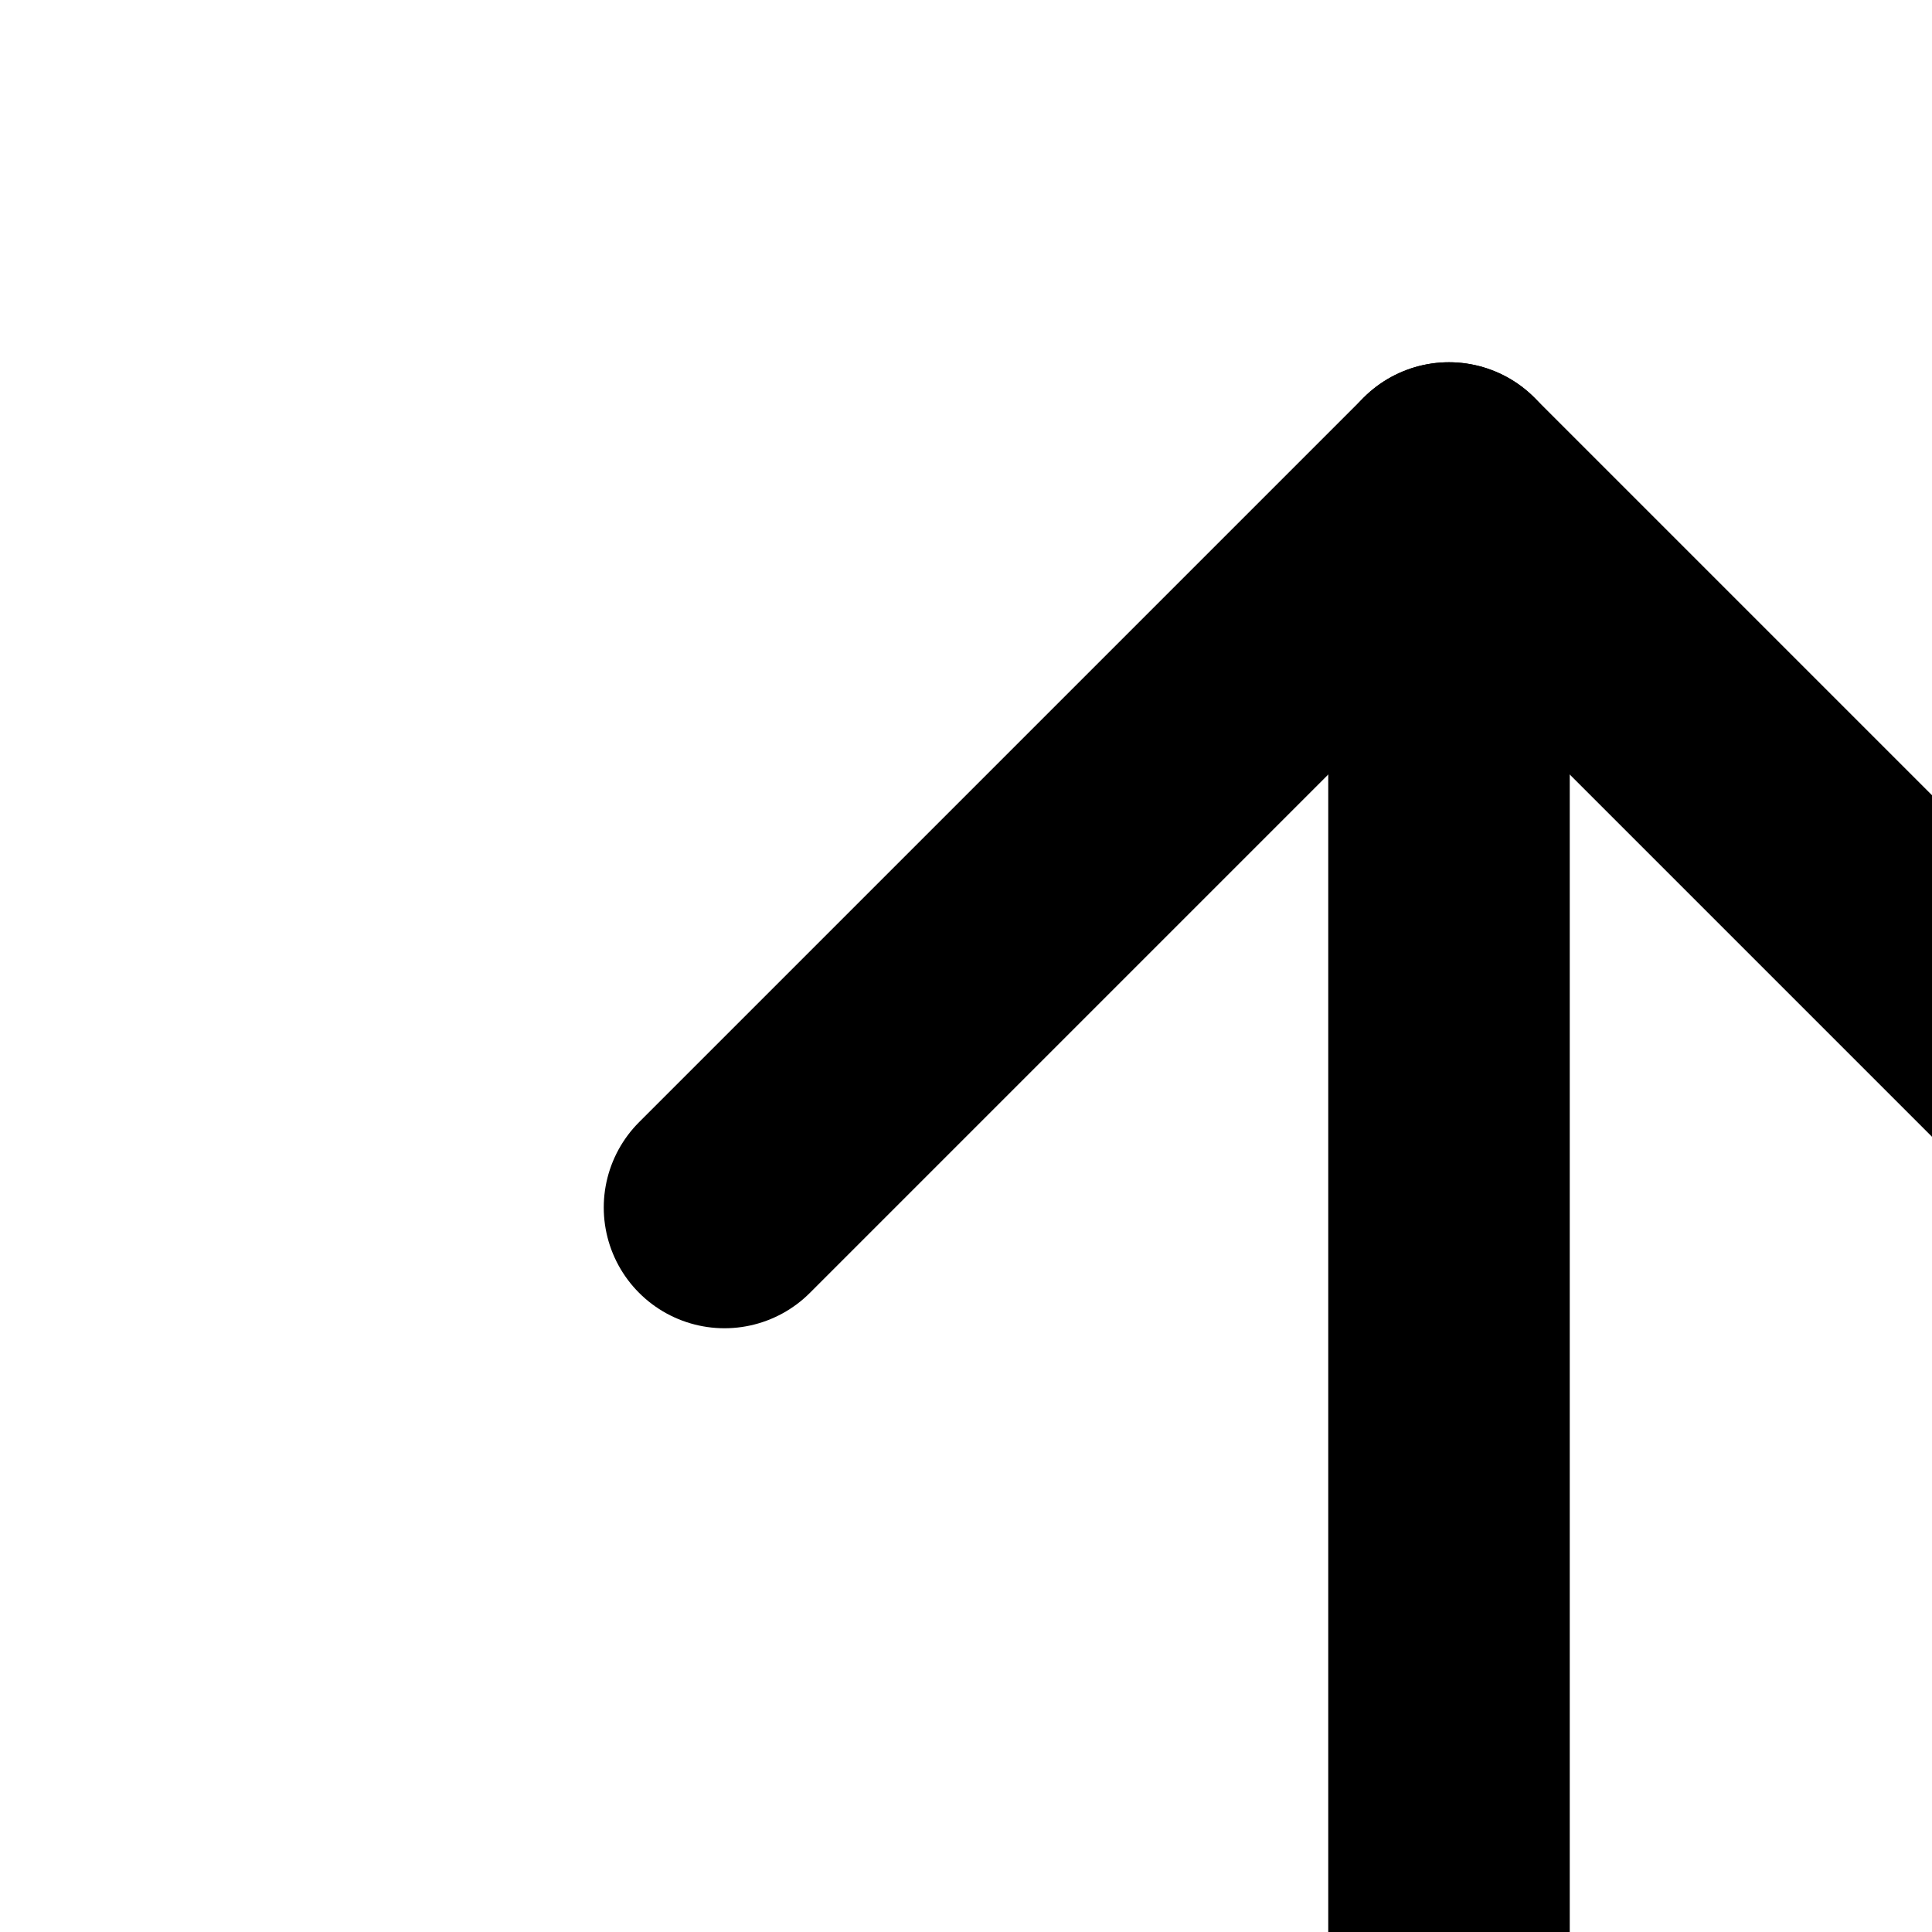
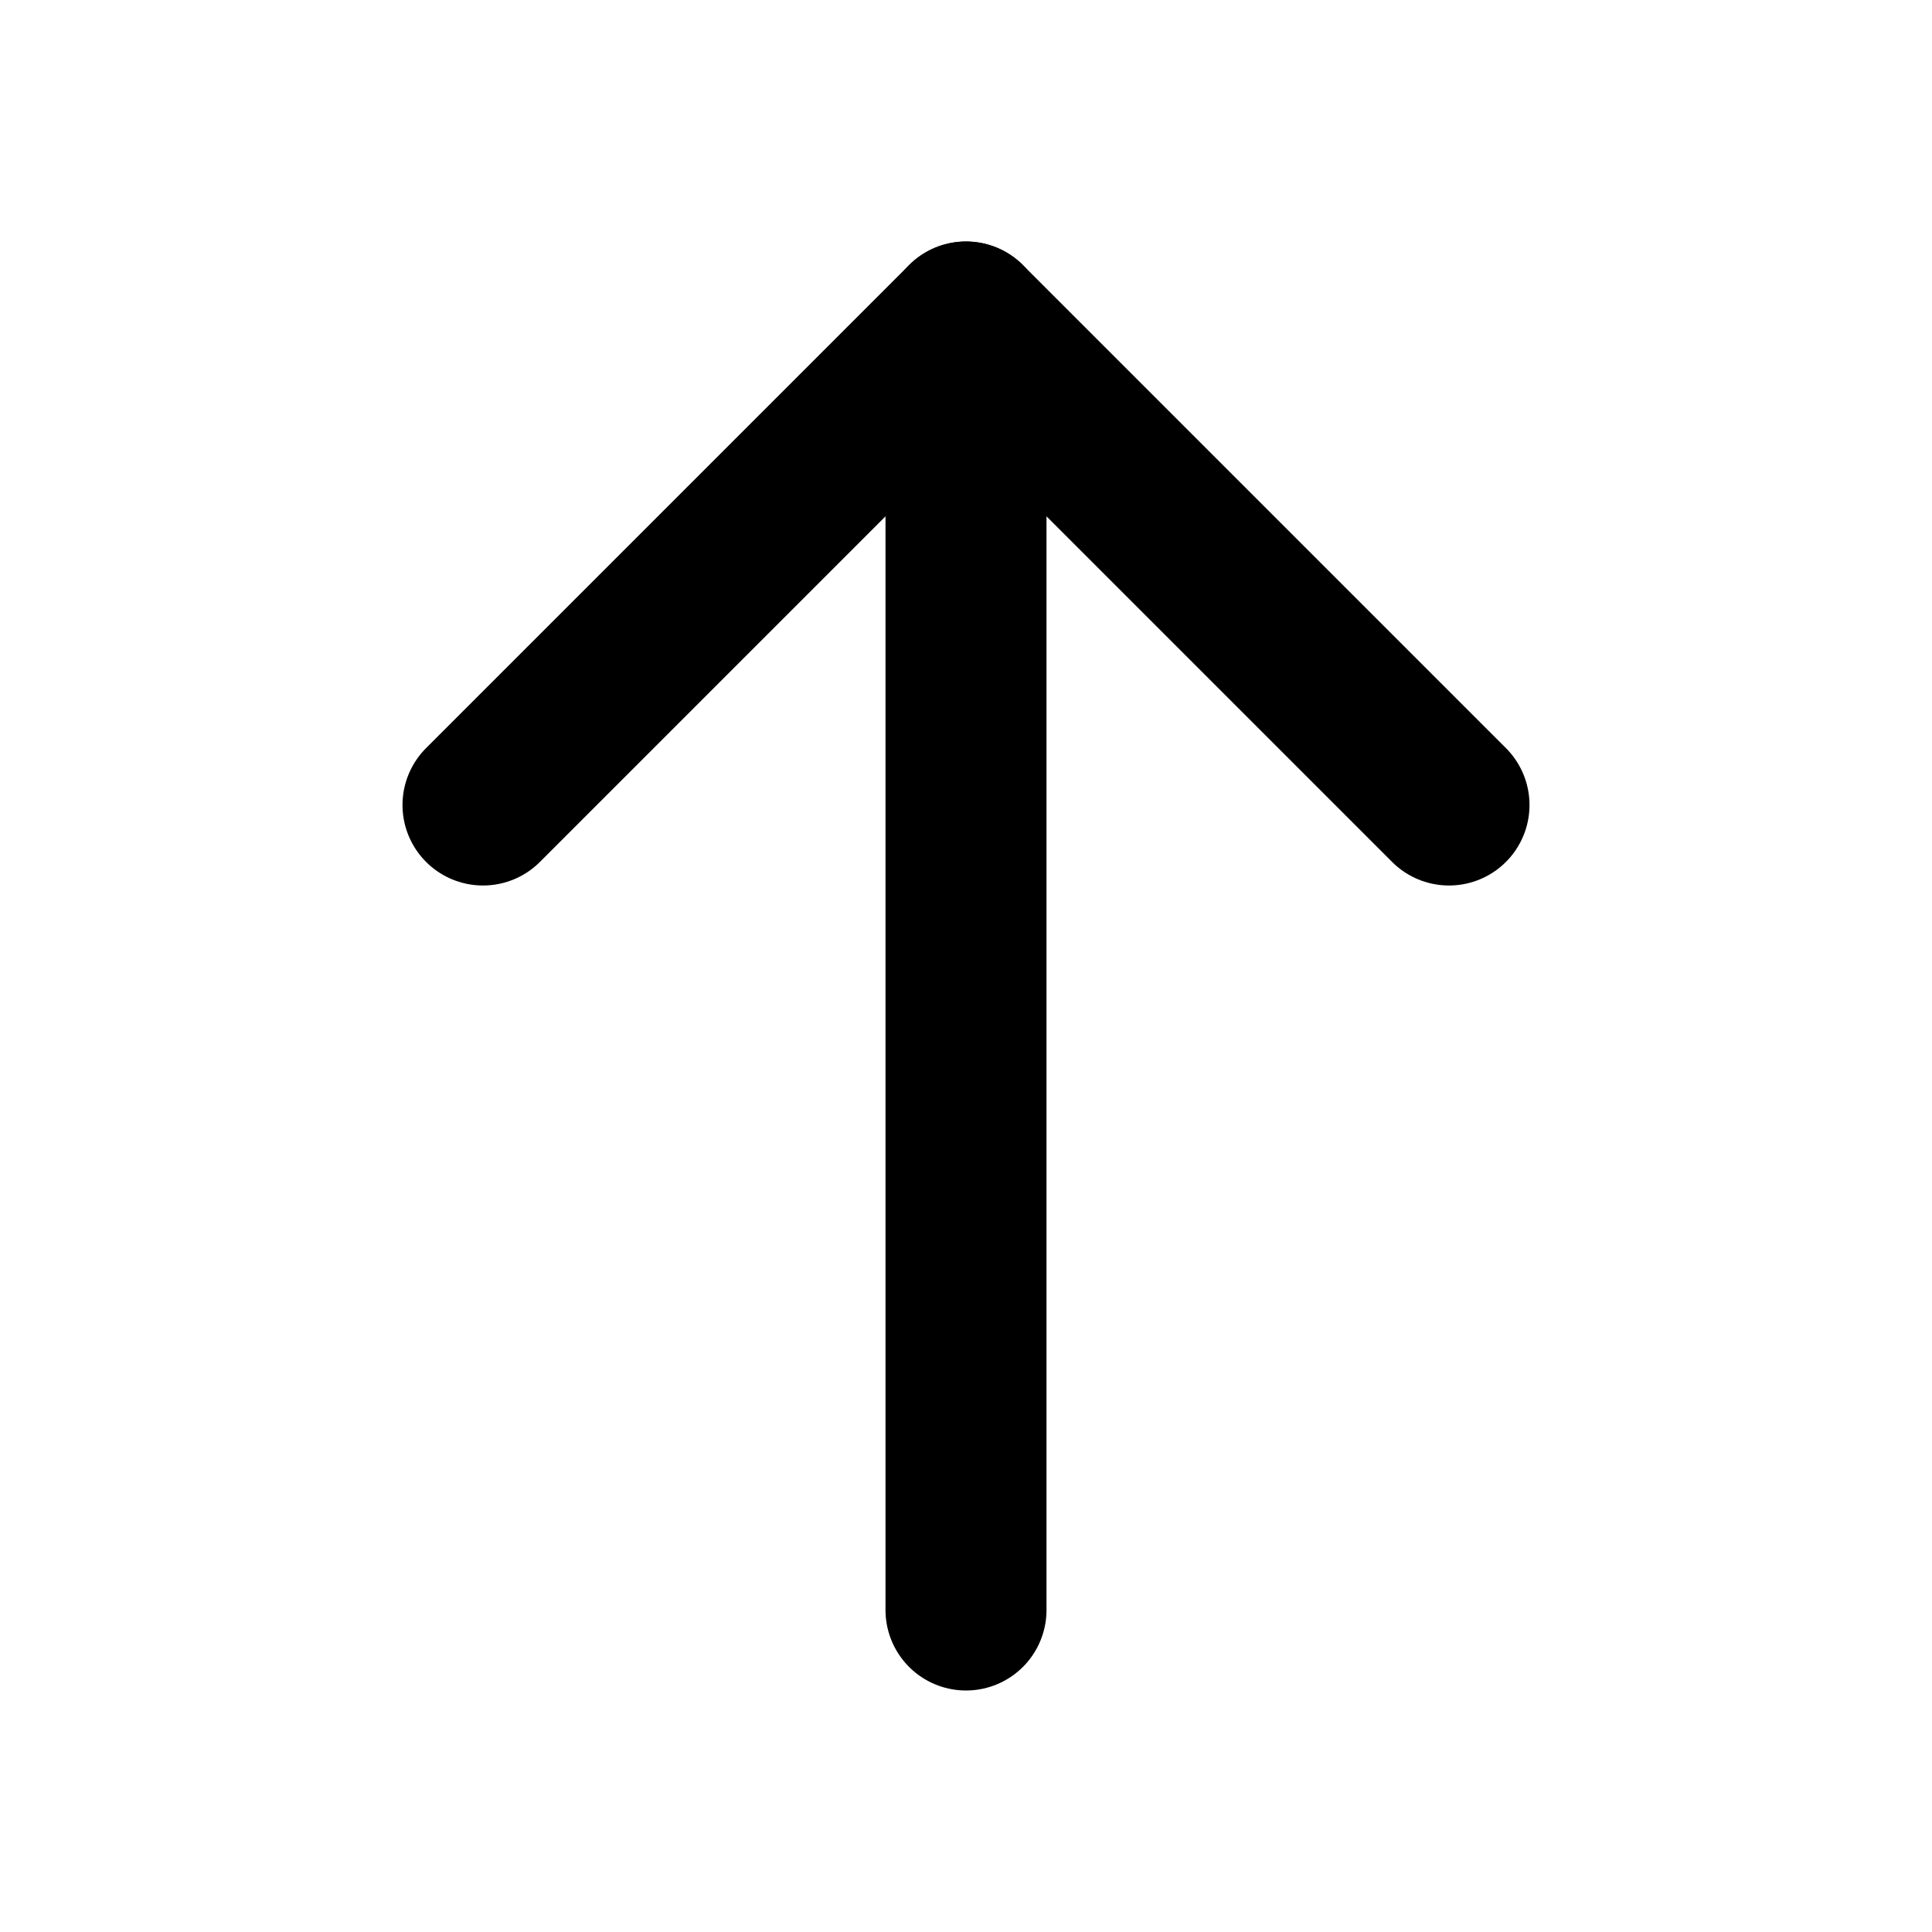
- <svg xmlns="http://www.w3.org/2000/svg" viewBox="0 0 16 16">
+ <svg xmlns="http://www.w3.org/2000/svg" viewBox="0 0 24 24">
  <path d="M12 4 L12 20" fill="none" stroke="currentColor" stroke-width="2" stroke-linecap="round" stroke-linejoin="round" />
  <path d="M6 10 L12 4 L18 10" fill="none" stroke="currentColor" stroke-width="2" stroke-linecap="round" stroke-linejoin="round" />
</svg>
